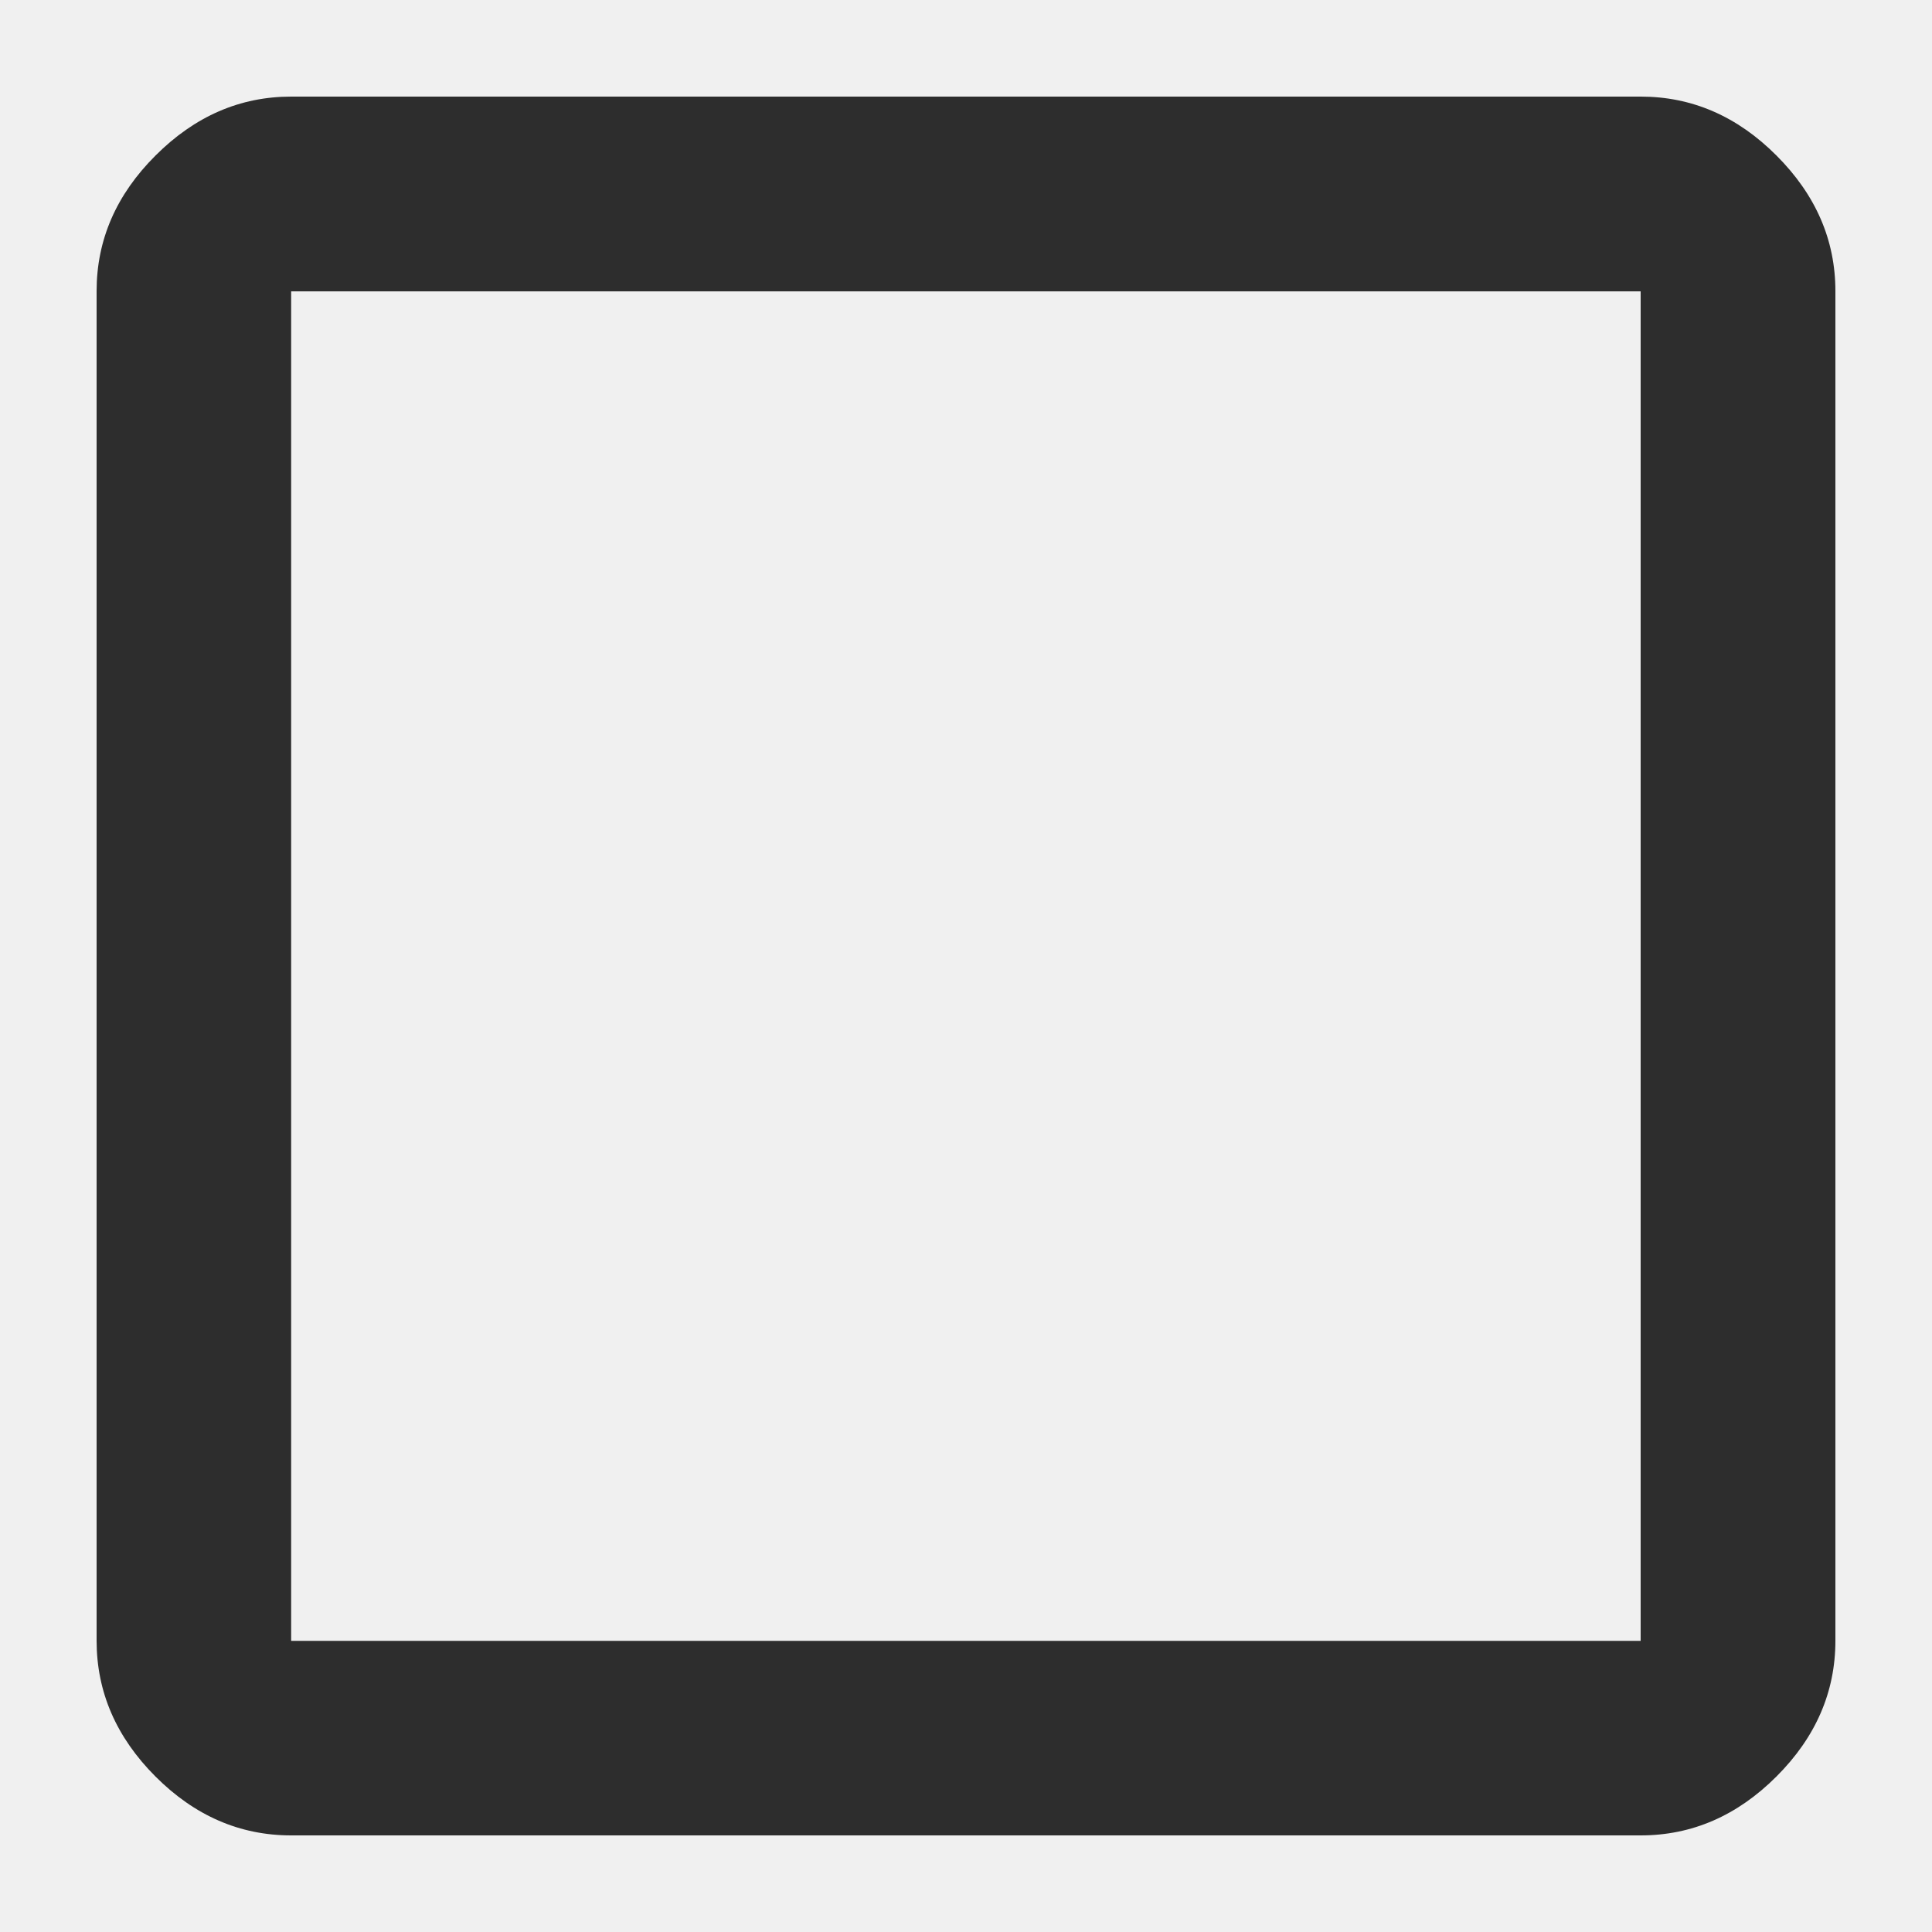
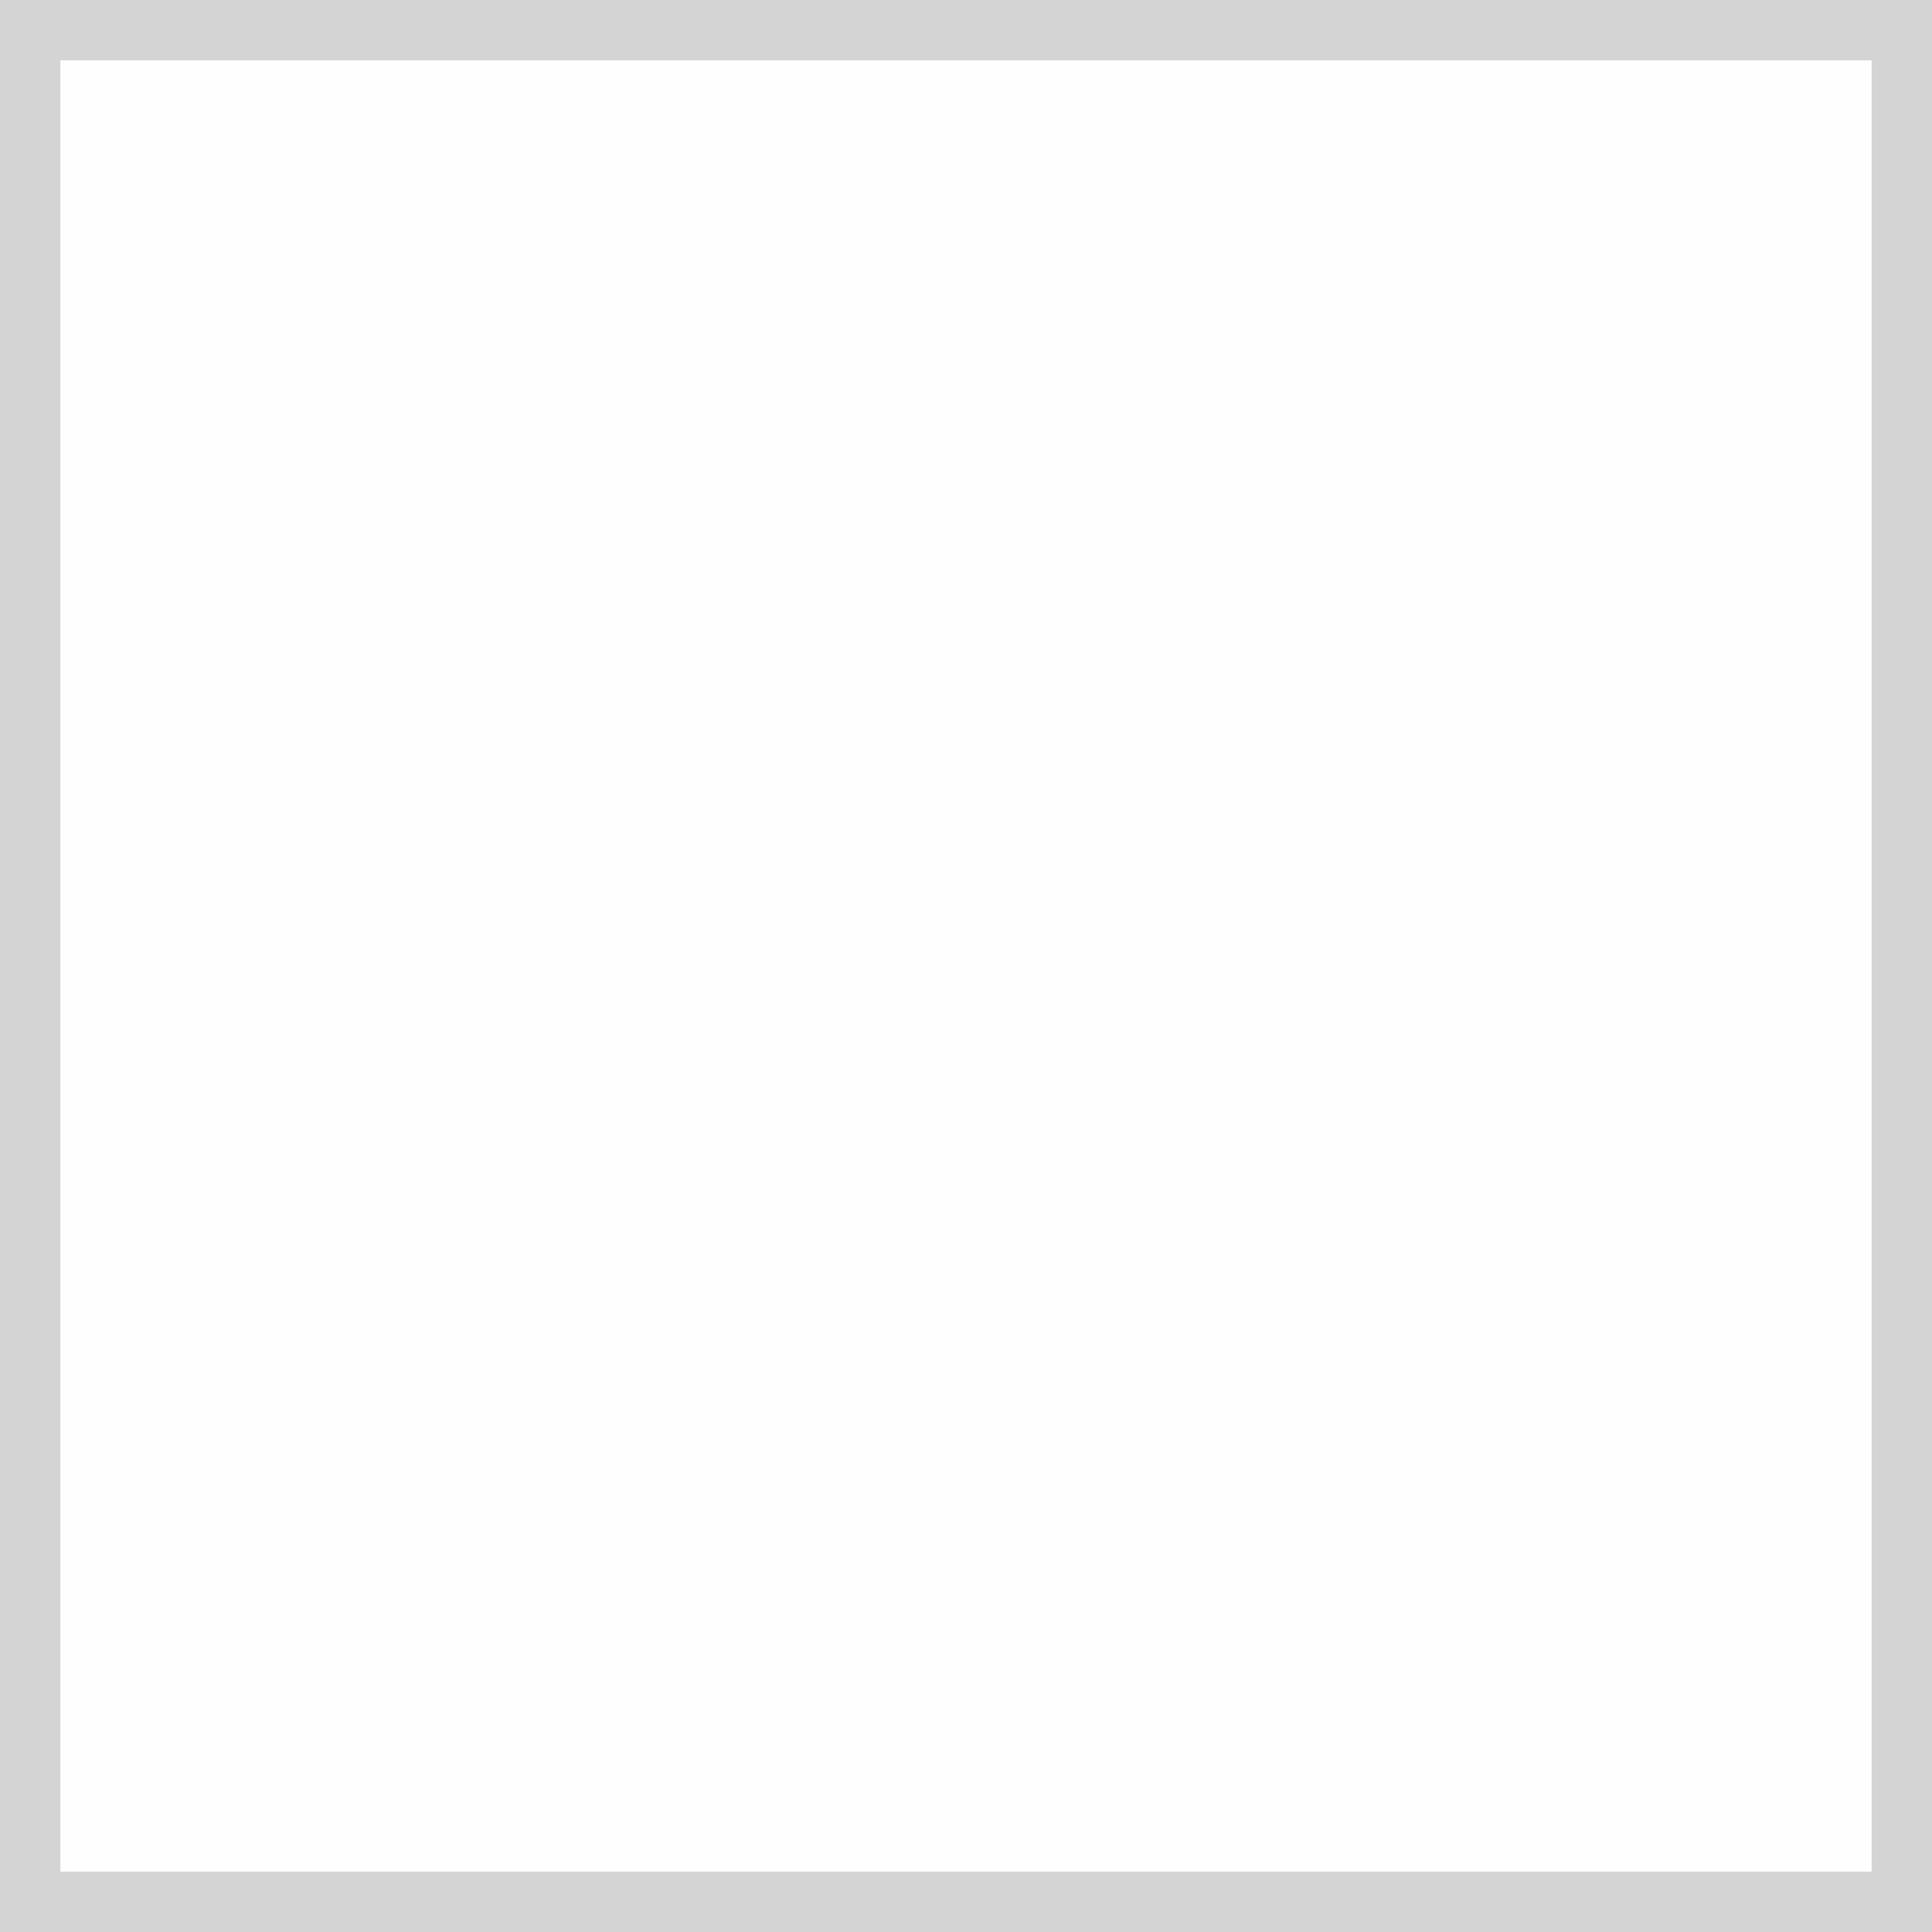
- <svg xmlns="http://www.w3.org/2000/svg" width="20" height="20" viewBox="0 0 20 20">
-   <path d="M16.984 1q.797 0 1.406.61.61.61.61 1.404v13.97q0 .797-.61 1.406-.61.61-1.406.61H3.014q-.796 0-1.405-.61Q1 17.78 1 16.984V3.014q0-.796.61-1.404Q2.22 1 3.014 1h13.97zm0 2.016H3.014v13.97h13.97V3.016z" fill="#2d2d2d" />
+ <svg xmlns="http://www.w3.org/2000/svg" xmlns:xlink="http://www.w3.org/1999/xlink" width="32px" height="32px" viewBox="0 0 32 32" version="1.1">
+   <defs>
+     <rect id="path-1" x="0" y="0" width="32" height="32" />
+     <mask id="mask-2" maskContentUnits="userSpaceOnUse" maskUnits="objectBoundingBox" x="0" y="0" width="32" height="32" fill="white">
+       <use xlink:href="#path-1" />
+     </mask>
+   </defs>
+   <g id="Welcome" stroke="none" stroke-width="1" fill="none" fill-rule="evenodd" opacity="0.9">
+     <g id="signup-credit" transform="translate(-443, -1265)" stroke="#D0D0D0" stroke-width="2" fill="#FFFFFF">
+       <g id="Group-12" transform="translate(443, 1265)">
+         <use id="Rectangle-188" mask="url(#mask-2)" xlink:href="#path-1" />
+       </g>
+     </g>
+   </g>
</svg>
